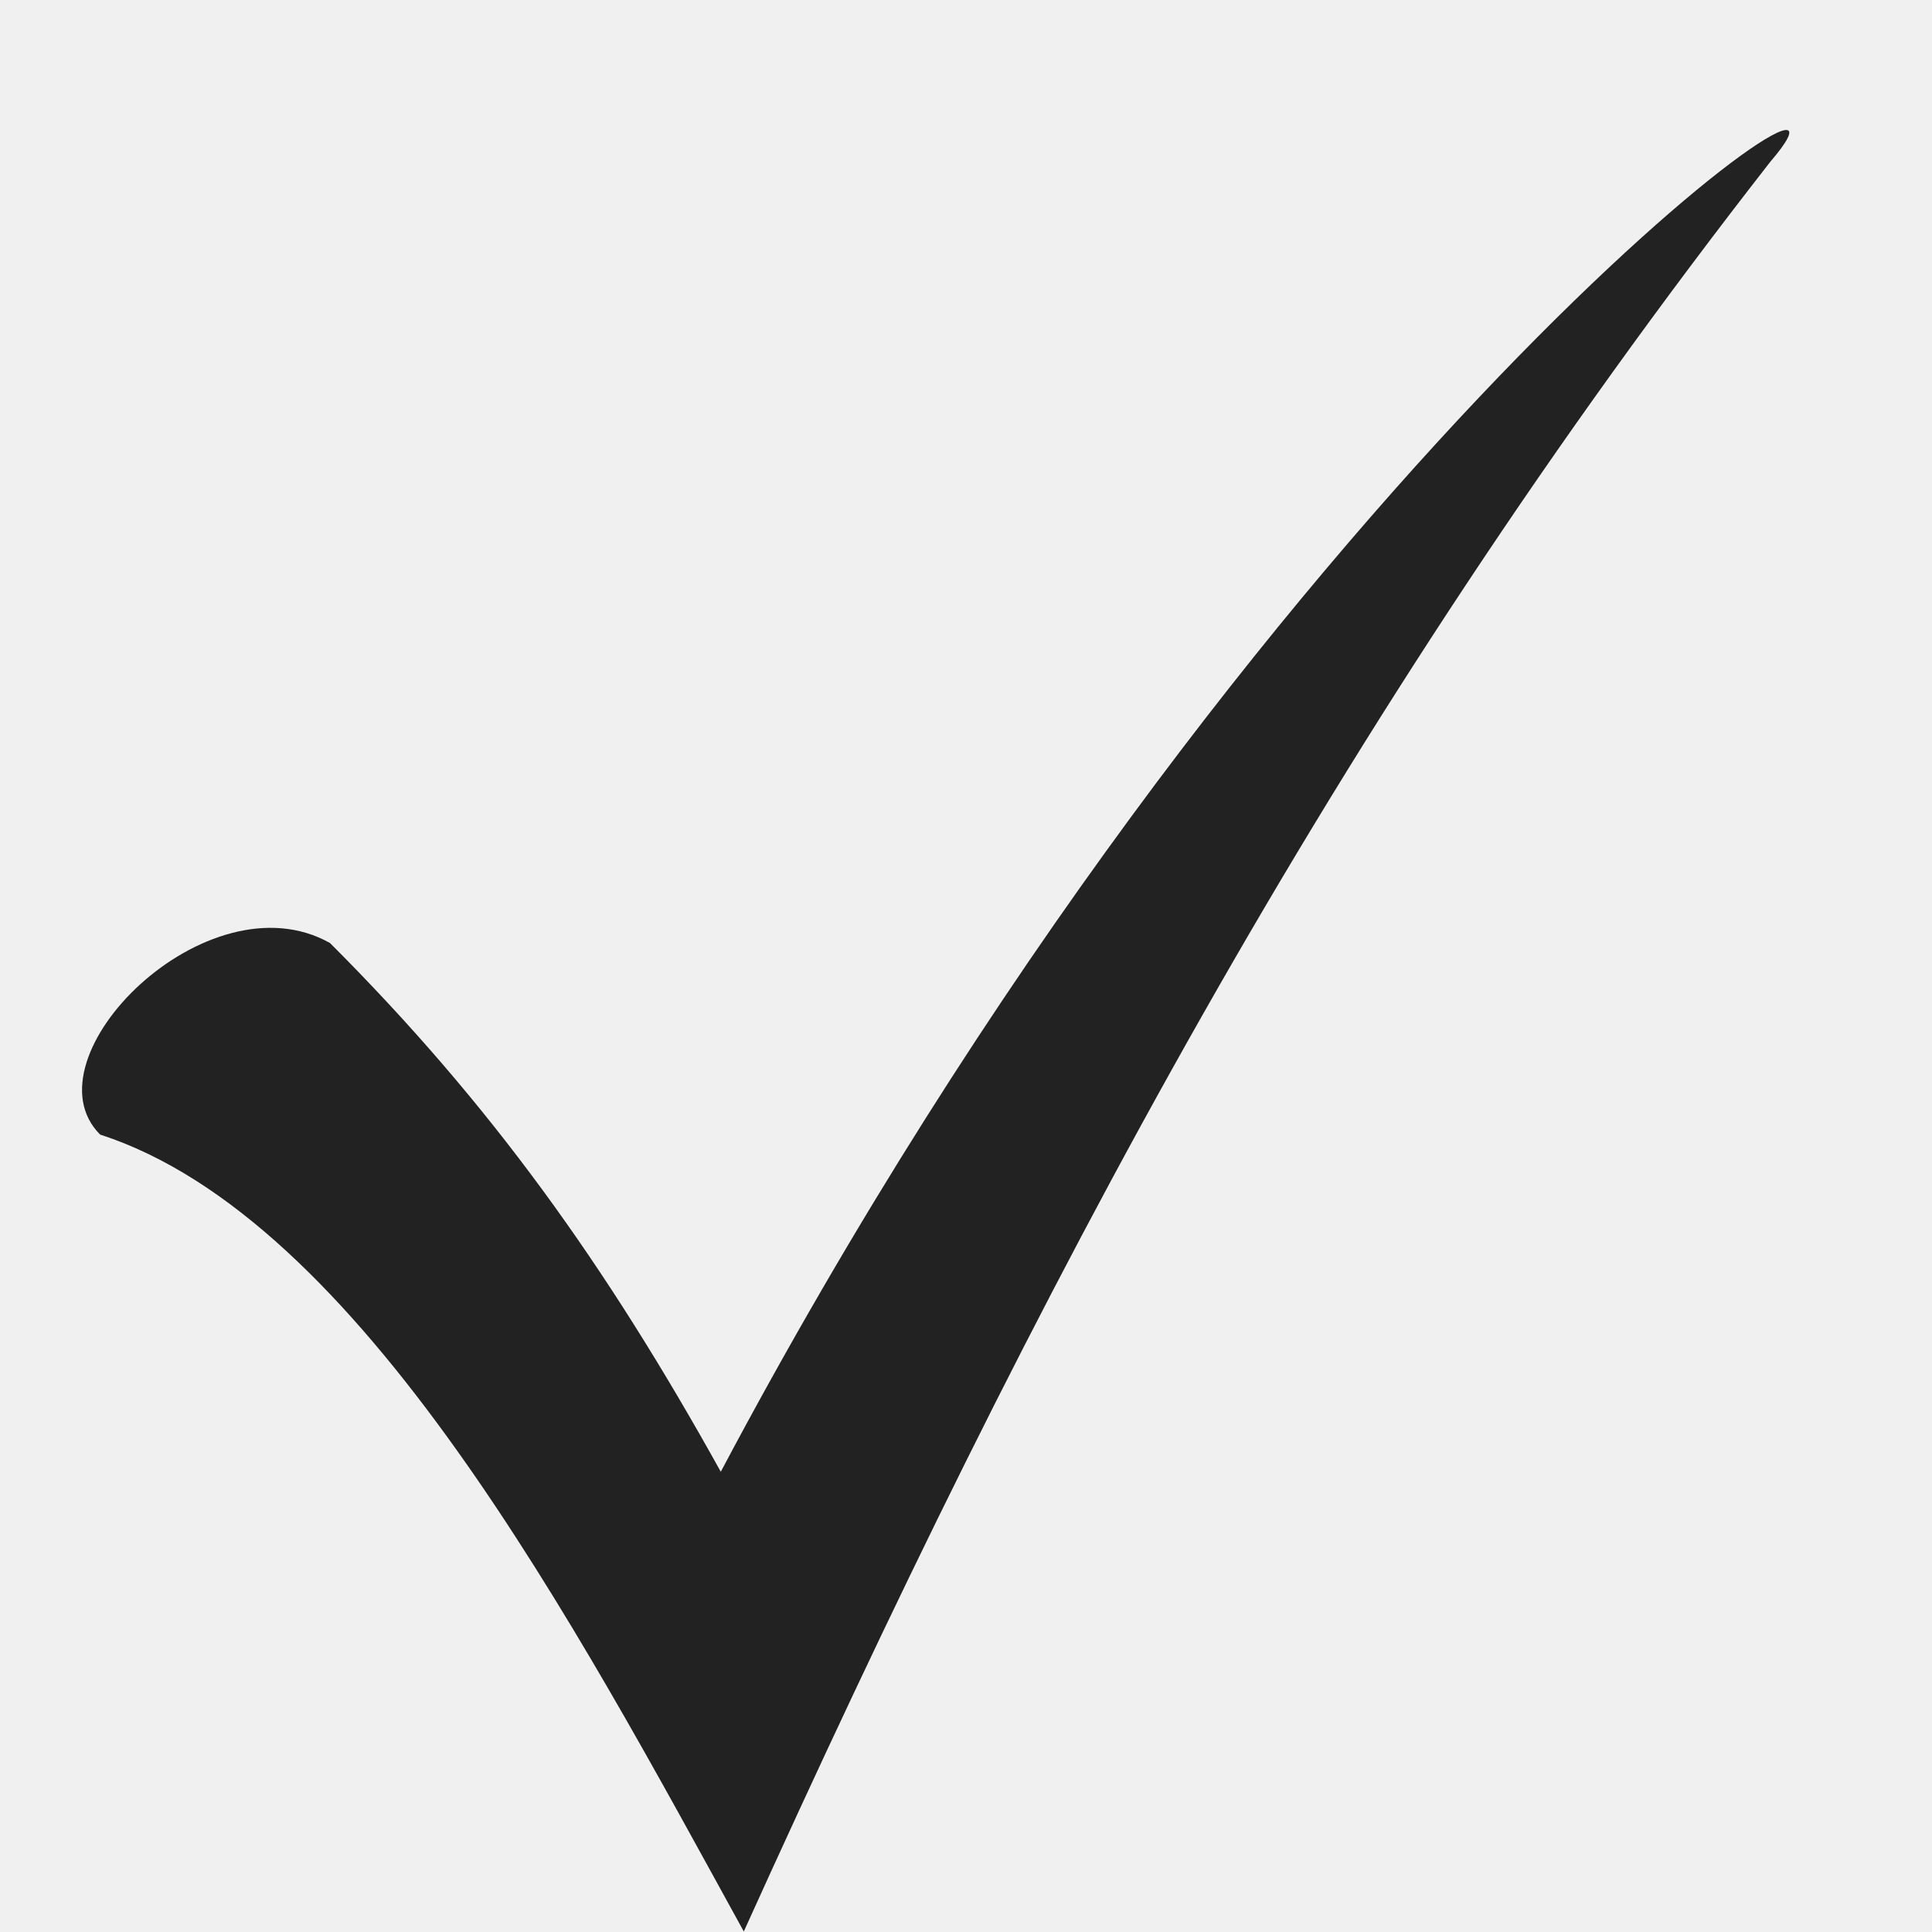
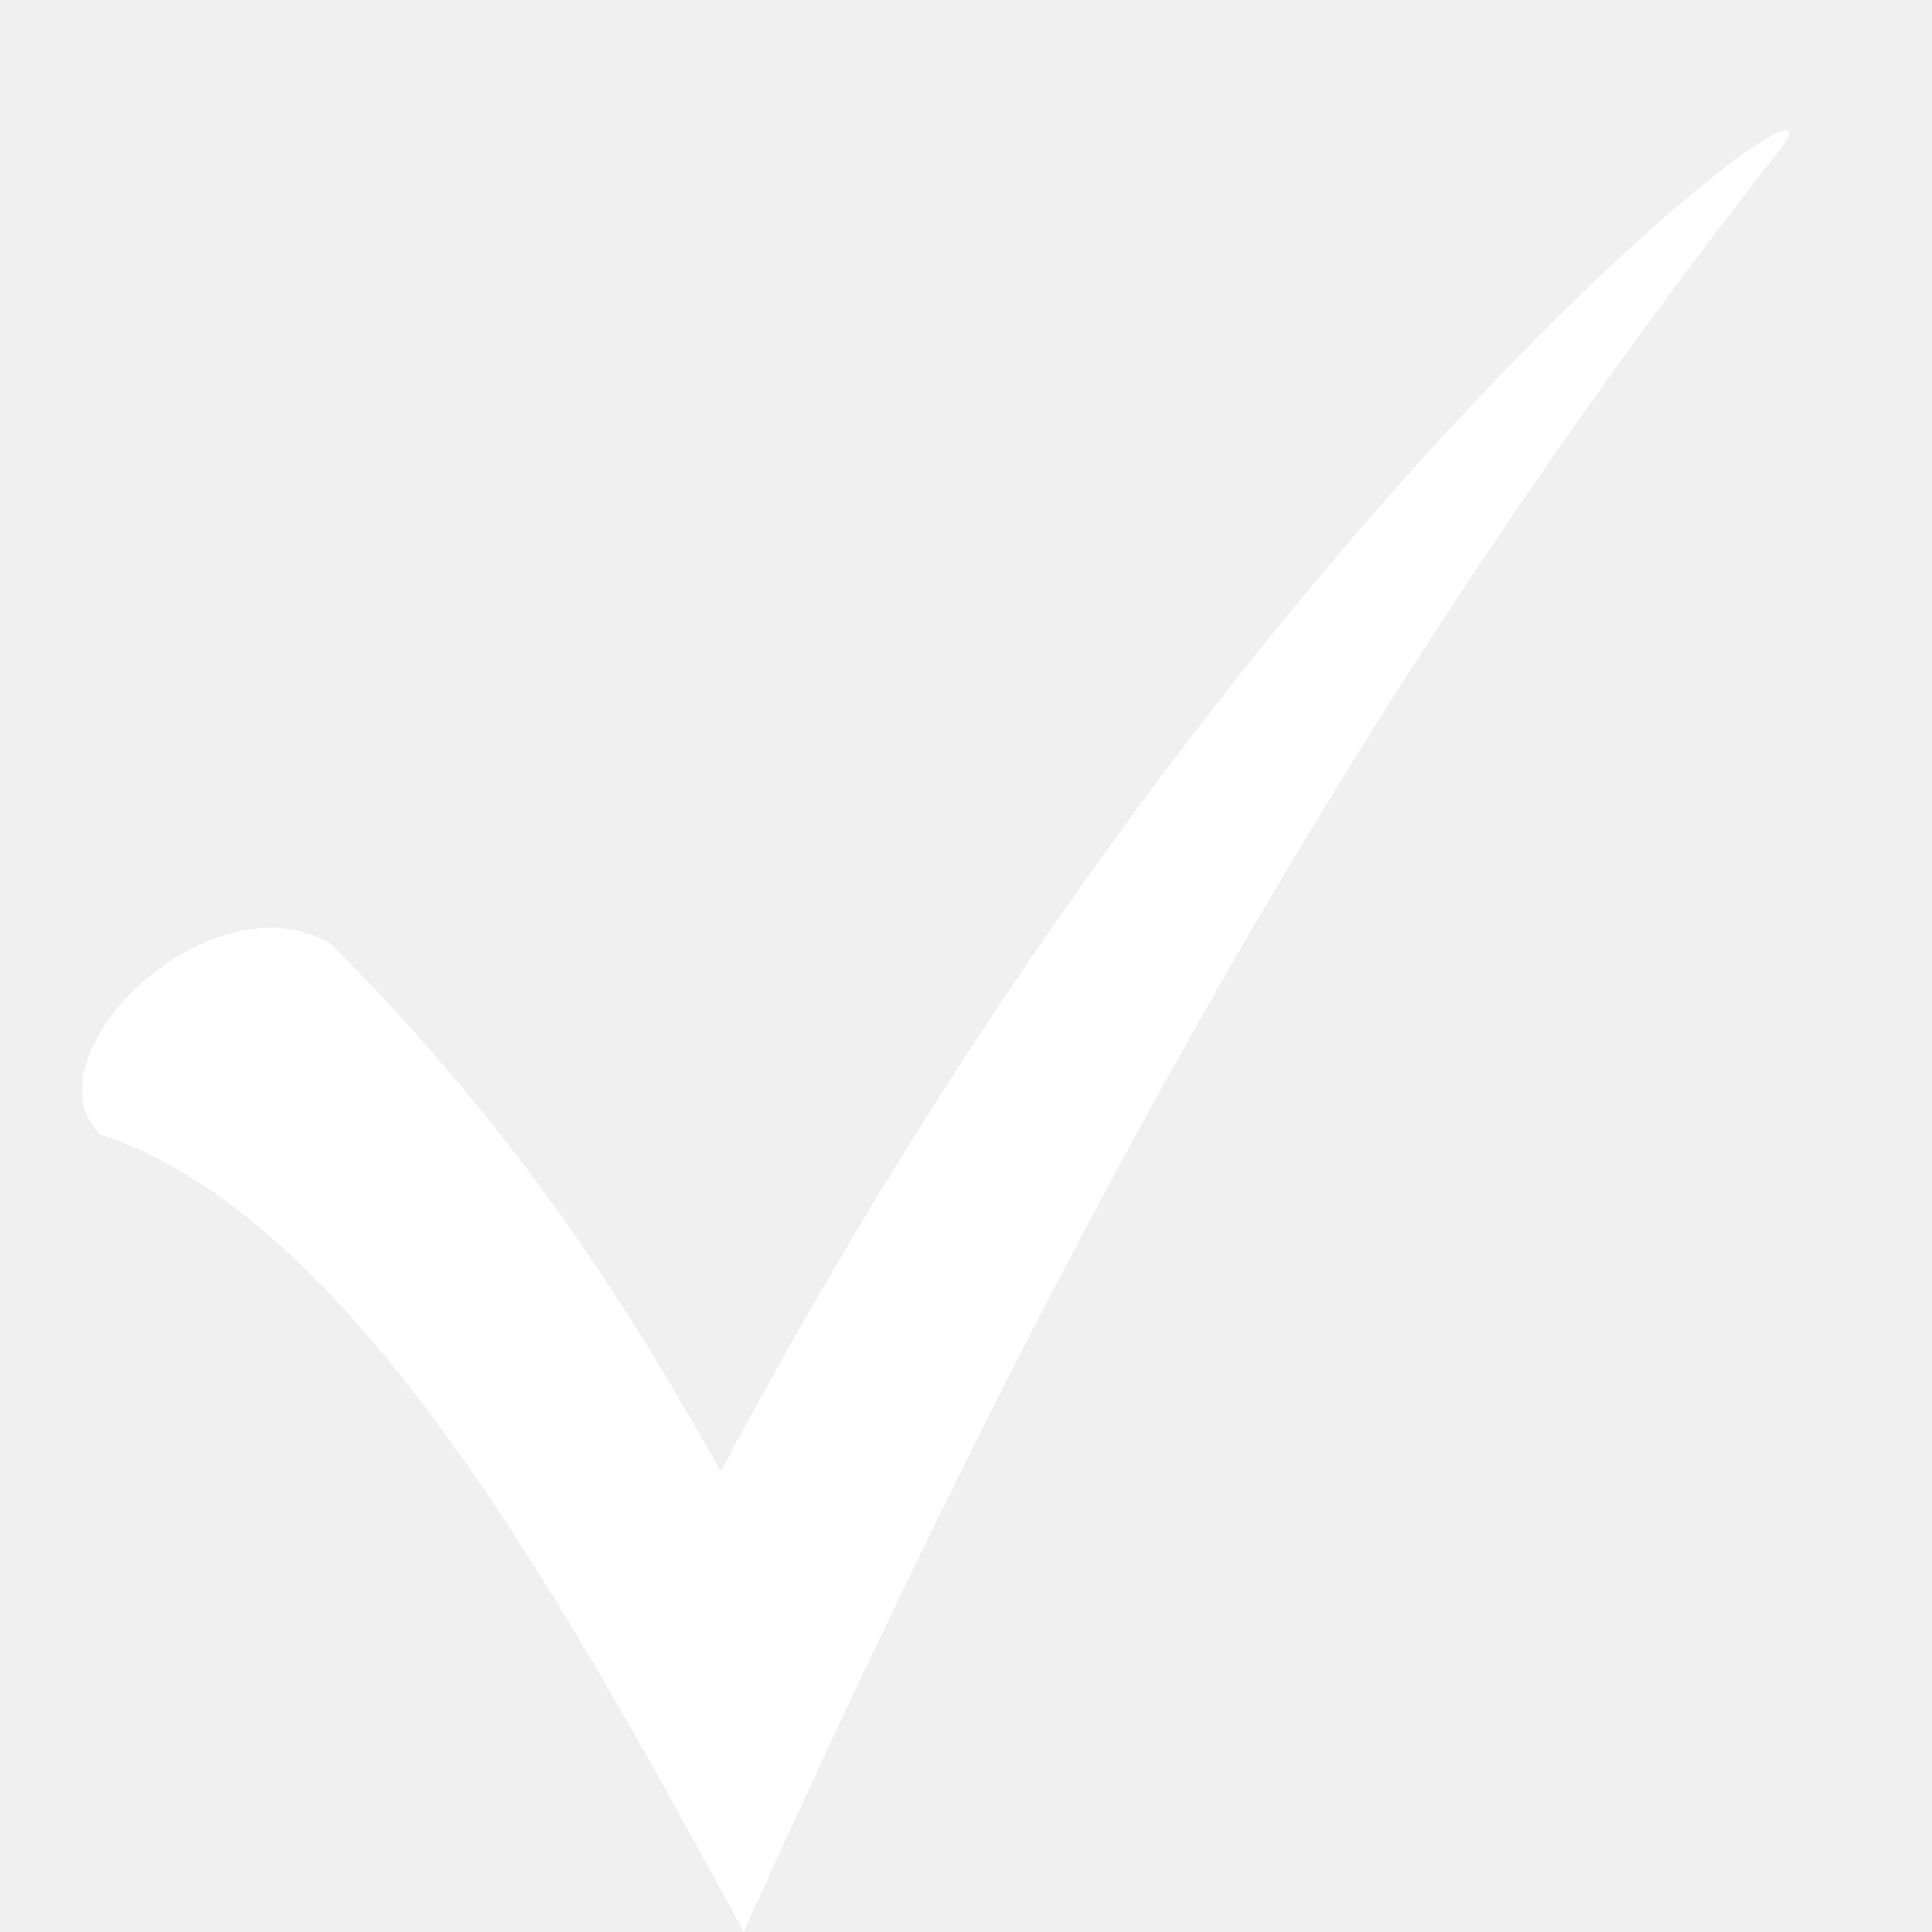
<svg xmlns="http://www.w3.org/2000/svg" width="300" zoomAndPan="magnify" viewBox="0 0 224.88 225" height="300" preserveAspectRatio="xMidYMid meet" version="1.0">
  <defs>
-     <clipPath id="add514309a">
+     <clipPath id="1908cb7580">
      <path d="M 9 15 L 209 15 L 209 224.938 L 9 224.938 Z M 9 15 " clip-rule="nonzero" />
    </clipPath>
  </defs>
-   <g clip-path="url(#add514309a)">
-     <path fill="#222222" d="M 38.371 109.824 C 57.113 128.562 70.5 147.305 83.883 171.398 C 146.352 53.602 222.203 0.059 206.141 18.801 C 155.273 83.945 120.473 149.98 86.562 224.941 C 66.93 189.246 41.941 141.949 11.602 132.133 C 2.676 123.207 24.094 101.793 38.371 109.824 Z M 38.371 109.824 " fill-opacity="1" fill-rule="nonzero" />
+   <g clip-path="url(#1908cb7580)">
+     <path fill="#ffffff" d="M 38.371 109.824 C 57.113 128.562 70.5 147.305 83.883 171.398 C 146.352 53.602 222.203 0.059 206.141 18.801 C 155.273 83.945 120.473 149.98 86.562 224.941 C 66.93 189.246 41.941 141.949 11.602 132.133 C 2.676 123.207 24.094 101.793 38.371 109.824 Z M 38.371 109.824 " fill-opacity="1" fill-rule="nonzero" />
  </g>
</svg>
